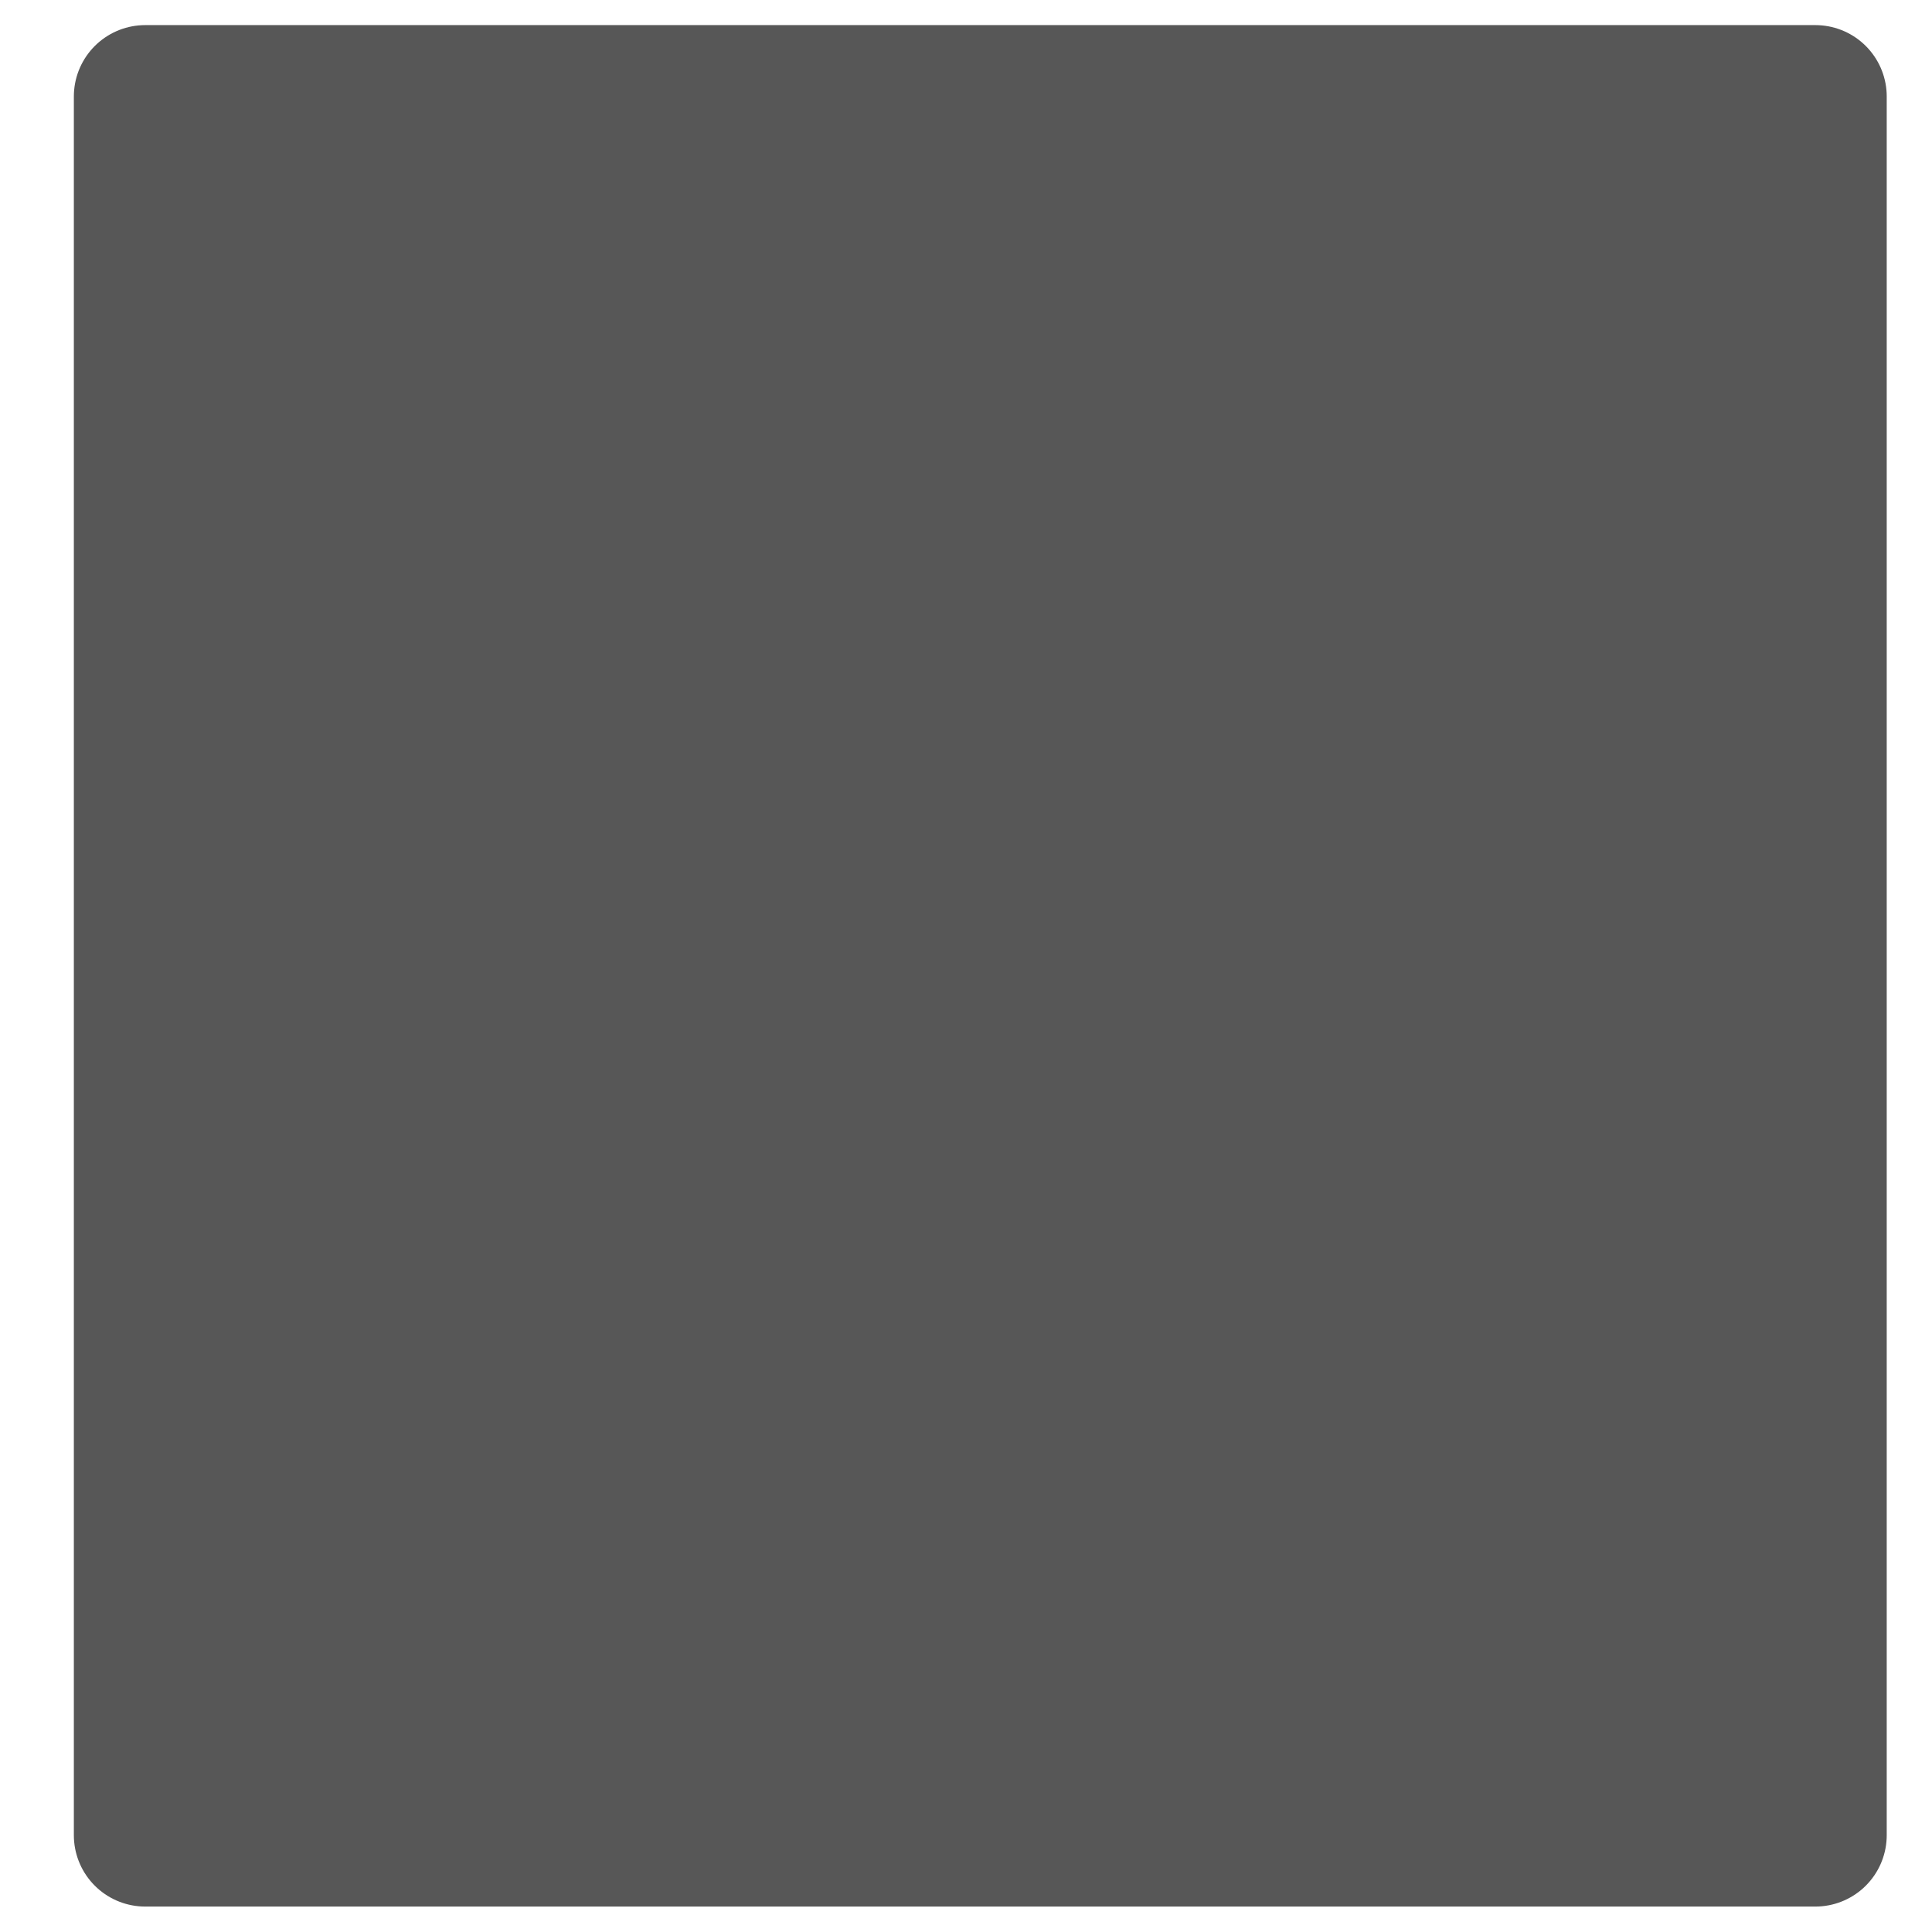
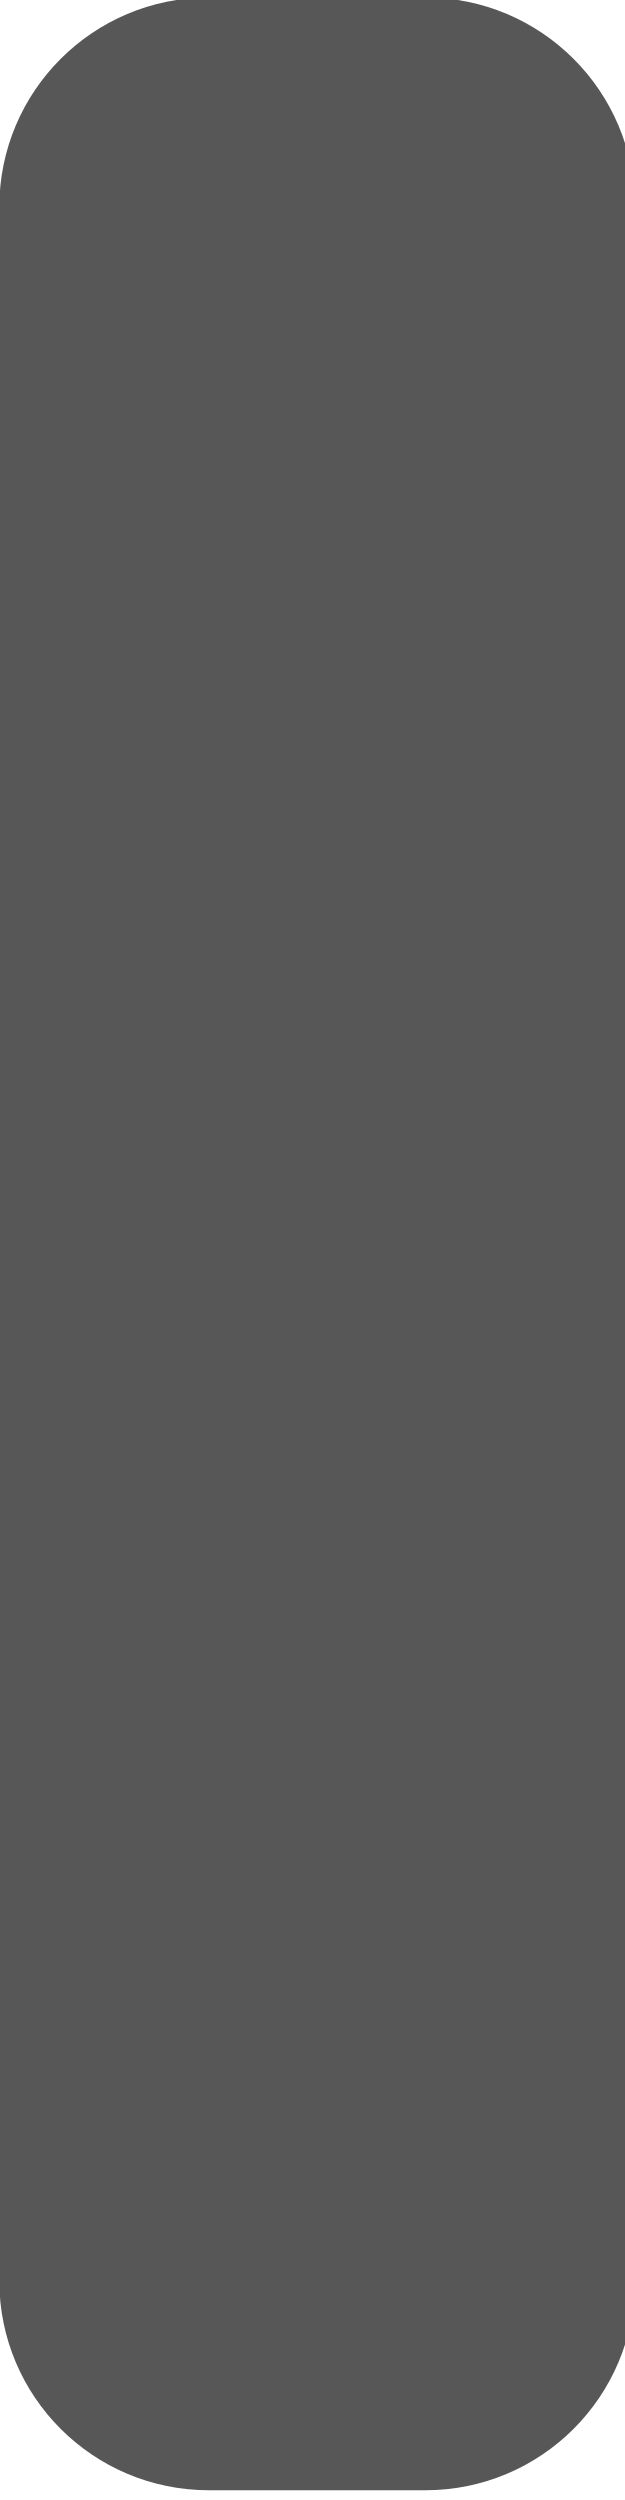
- <svg xmlns="http://www.w3.org/2000/svg" width="1024mm" height="1024mm" viewBox="0 0 1024 1024" version="1.1" id="svg8">
+ <svg xmlns="http://www.w3.org/2000/svg" width="1024mm" height="4096mm" viewBox="0 0 1024 4096" version="1.1" id="svg8">
  <defs id="defs2" />
-   <g id="layer1" transform="translate(0,727)">
-     <rect style="fill:#575757;stroke:#575757;stroke-width:75.665;stroke-miterlimit:4;stroke-dasharray:none;stroke-opacity:1;stroke-linejoin:round;fill-opacity:1" id="rect817" width="885.197" height="921.545" x="76.974" y="-675.861" />
+   <g id="layer1" transform="translate(0,3799)">
+     <rect style="fill:#575757;fill-opacity:1;stroke:#575757;stroke-width:156.213;stroke-linecap:butt;stroke-linejoin:bevel;stroke-miterlimit:4;stroke-dasharray:none;stroke-opacity:1" id="rect817" width="885.197" height="3927.897" x="76.974" y="-3724.976" ry="265.131" />
  </g>
</svg>
